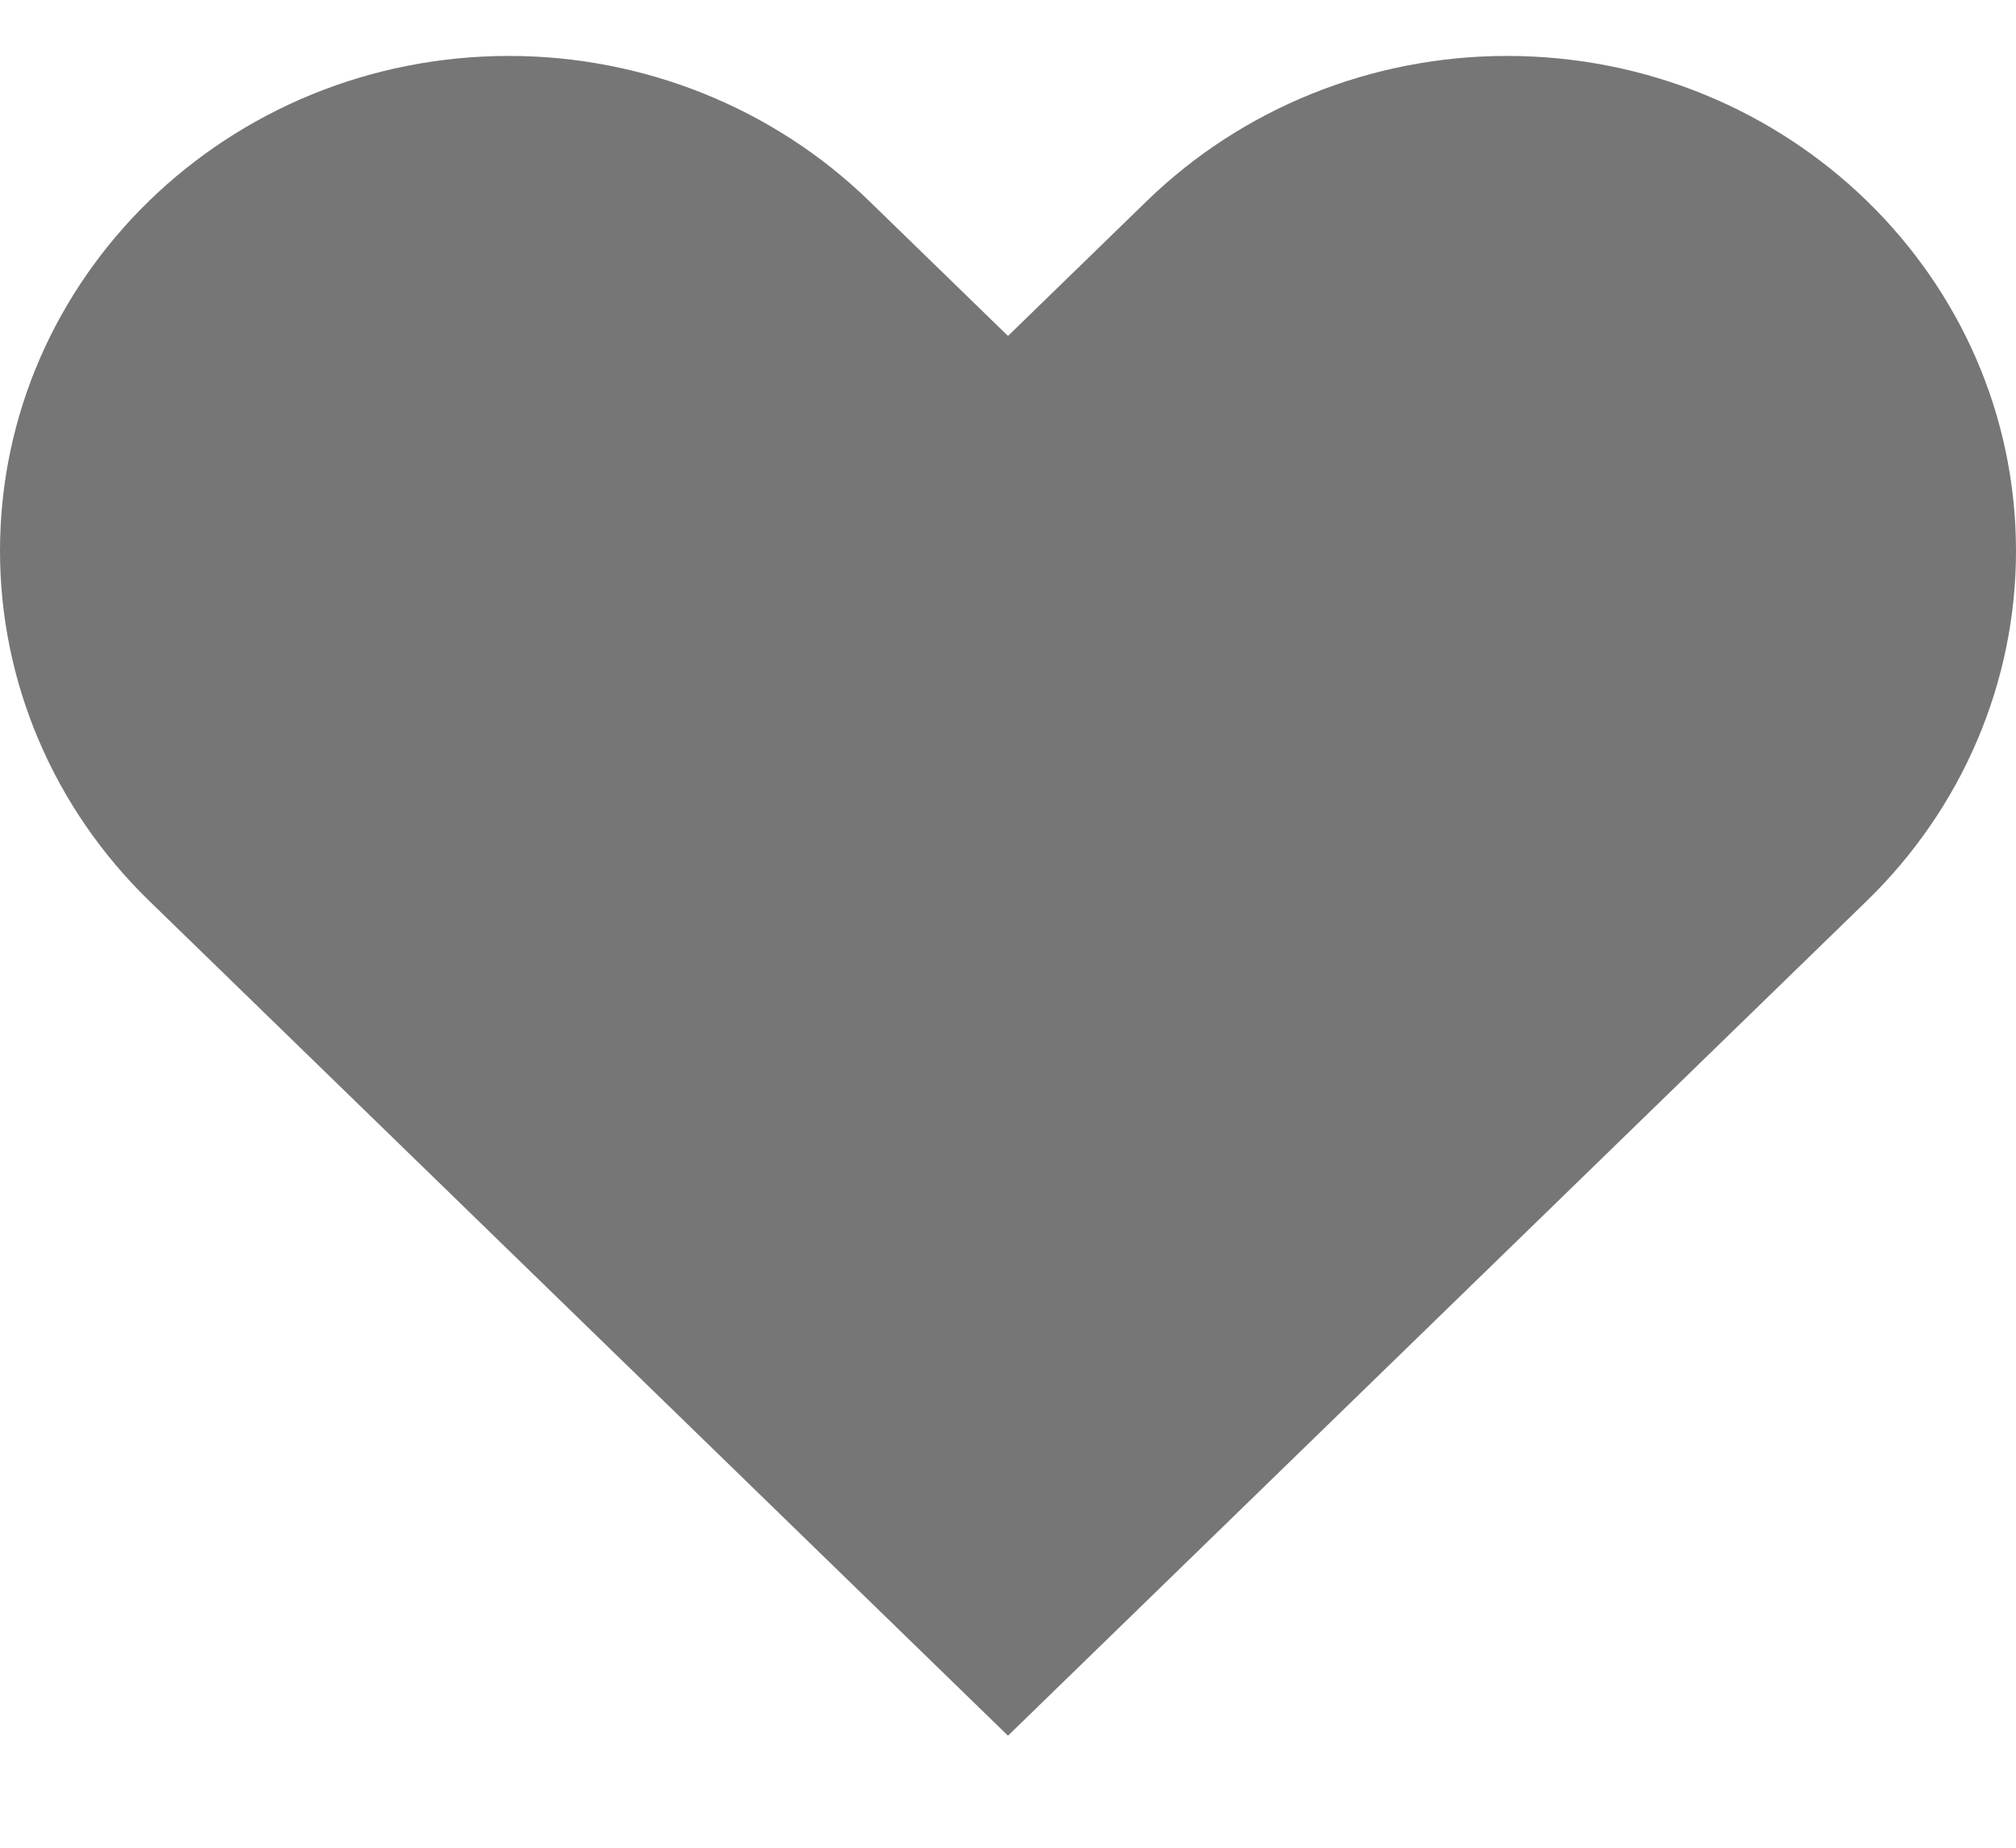
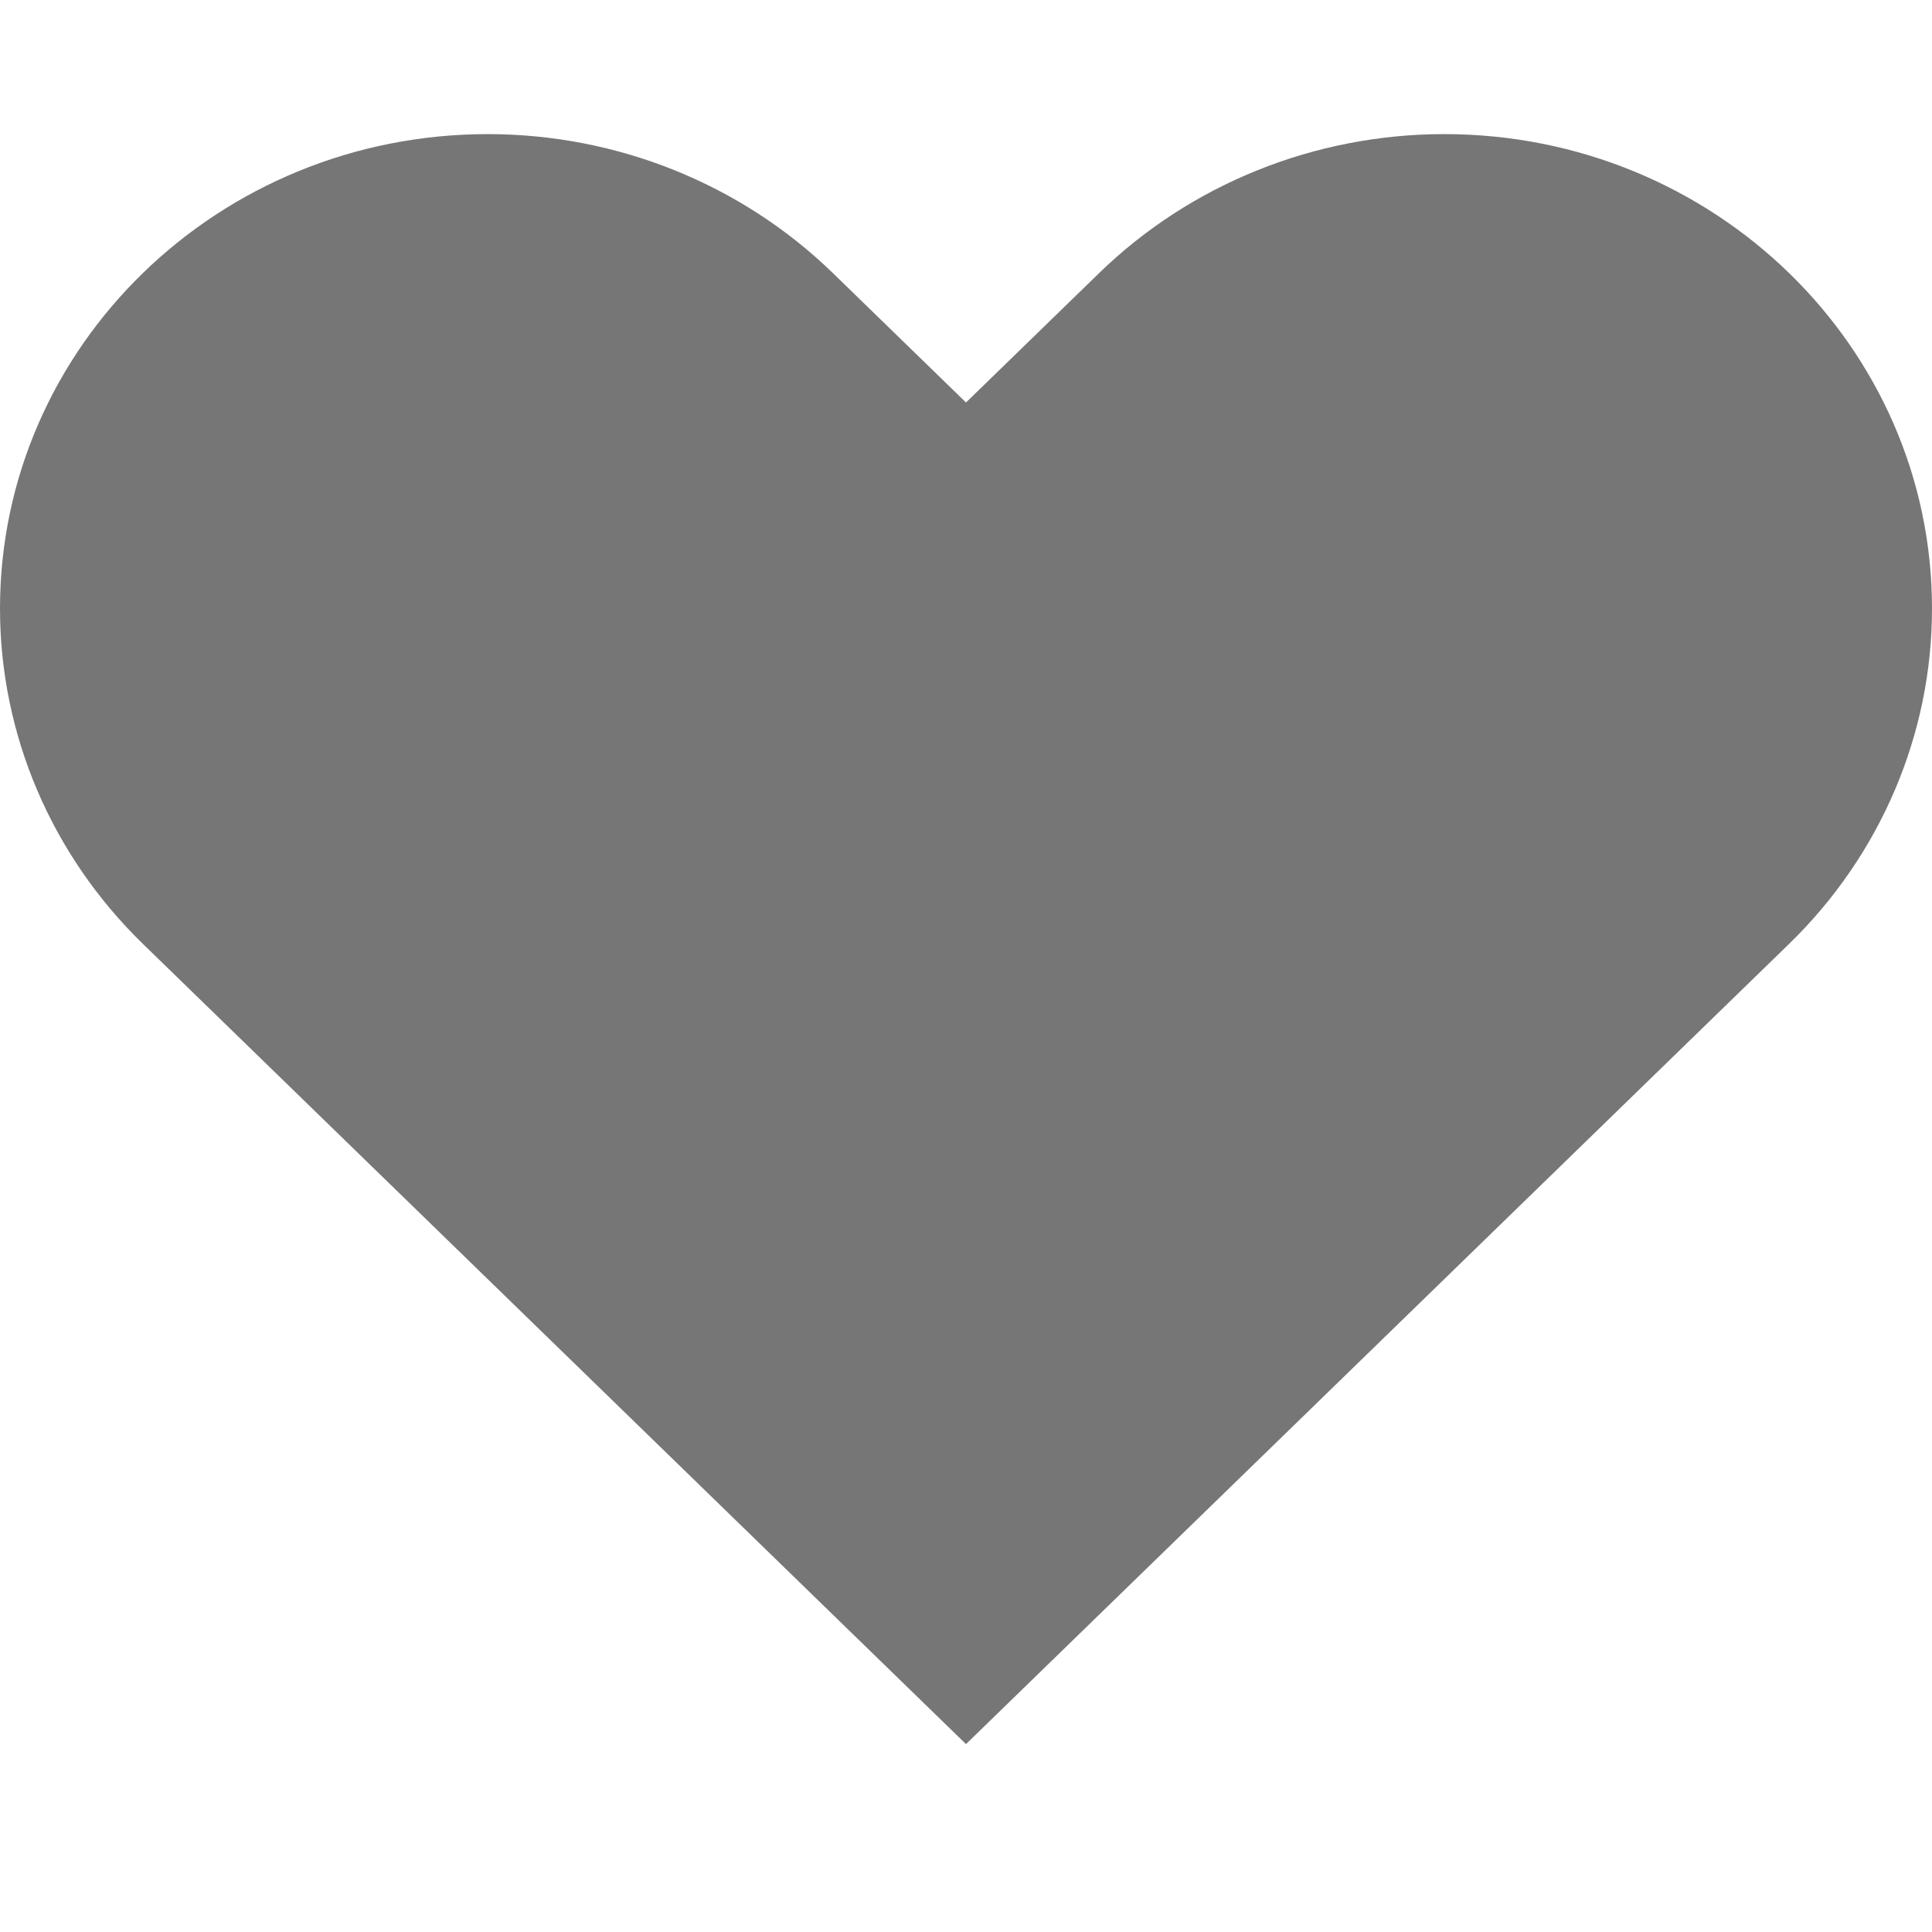
- <svg xmlns="http://www.w3.org/2000/svg" width="12" height="11" viewBox="0 0 12 11" fill="none">
+ <svg xmlns="http://www.w3.org/2000/svg" width="16" height="16" viewBox="0 0 12 11" fill="none">
  <path id="shape" d="M0.888 5.363L6 10.333L11.112 5.363C11.681 4.81 12 4.061 12 3.28C12 1.652 10.643 0.333 8.97 0.333C8.166 0.333 7.395 0.644 6.827 1.196L6 2L5.173 1.196C4.605 0.644 3.834 0.333 3.03 0.333C1.357 0.333 0 1.652 0 3.28C0 4.061 0.319 4.81 0.888 5.363Z" fill="#767676" />
</svg>
